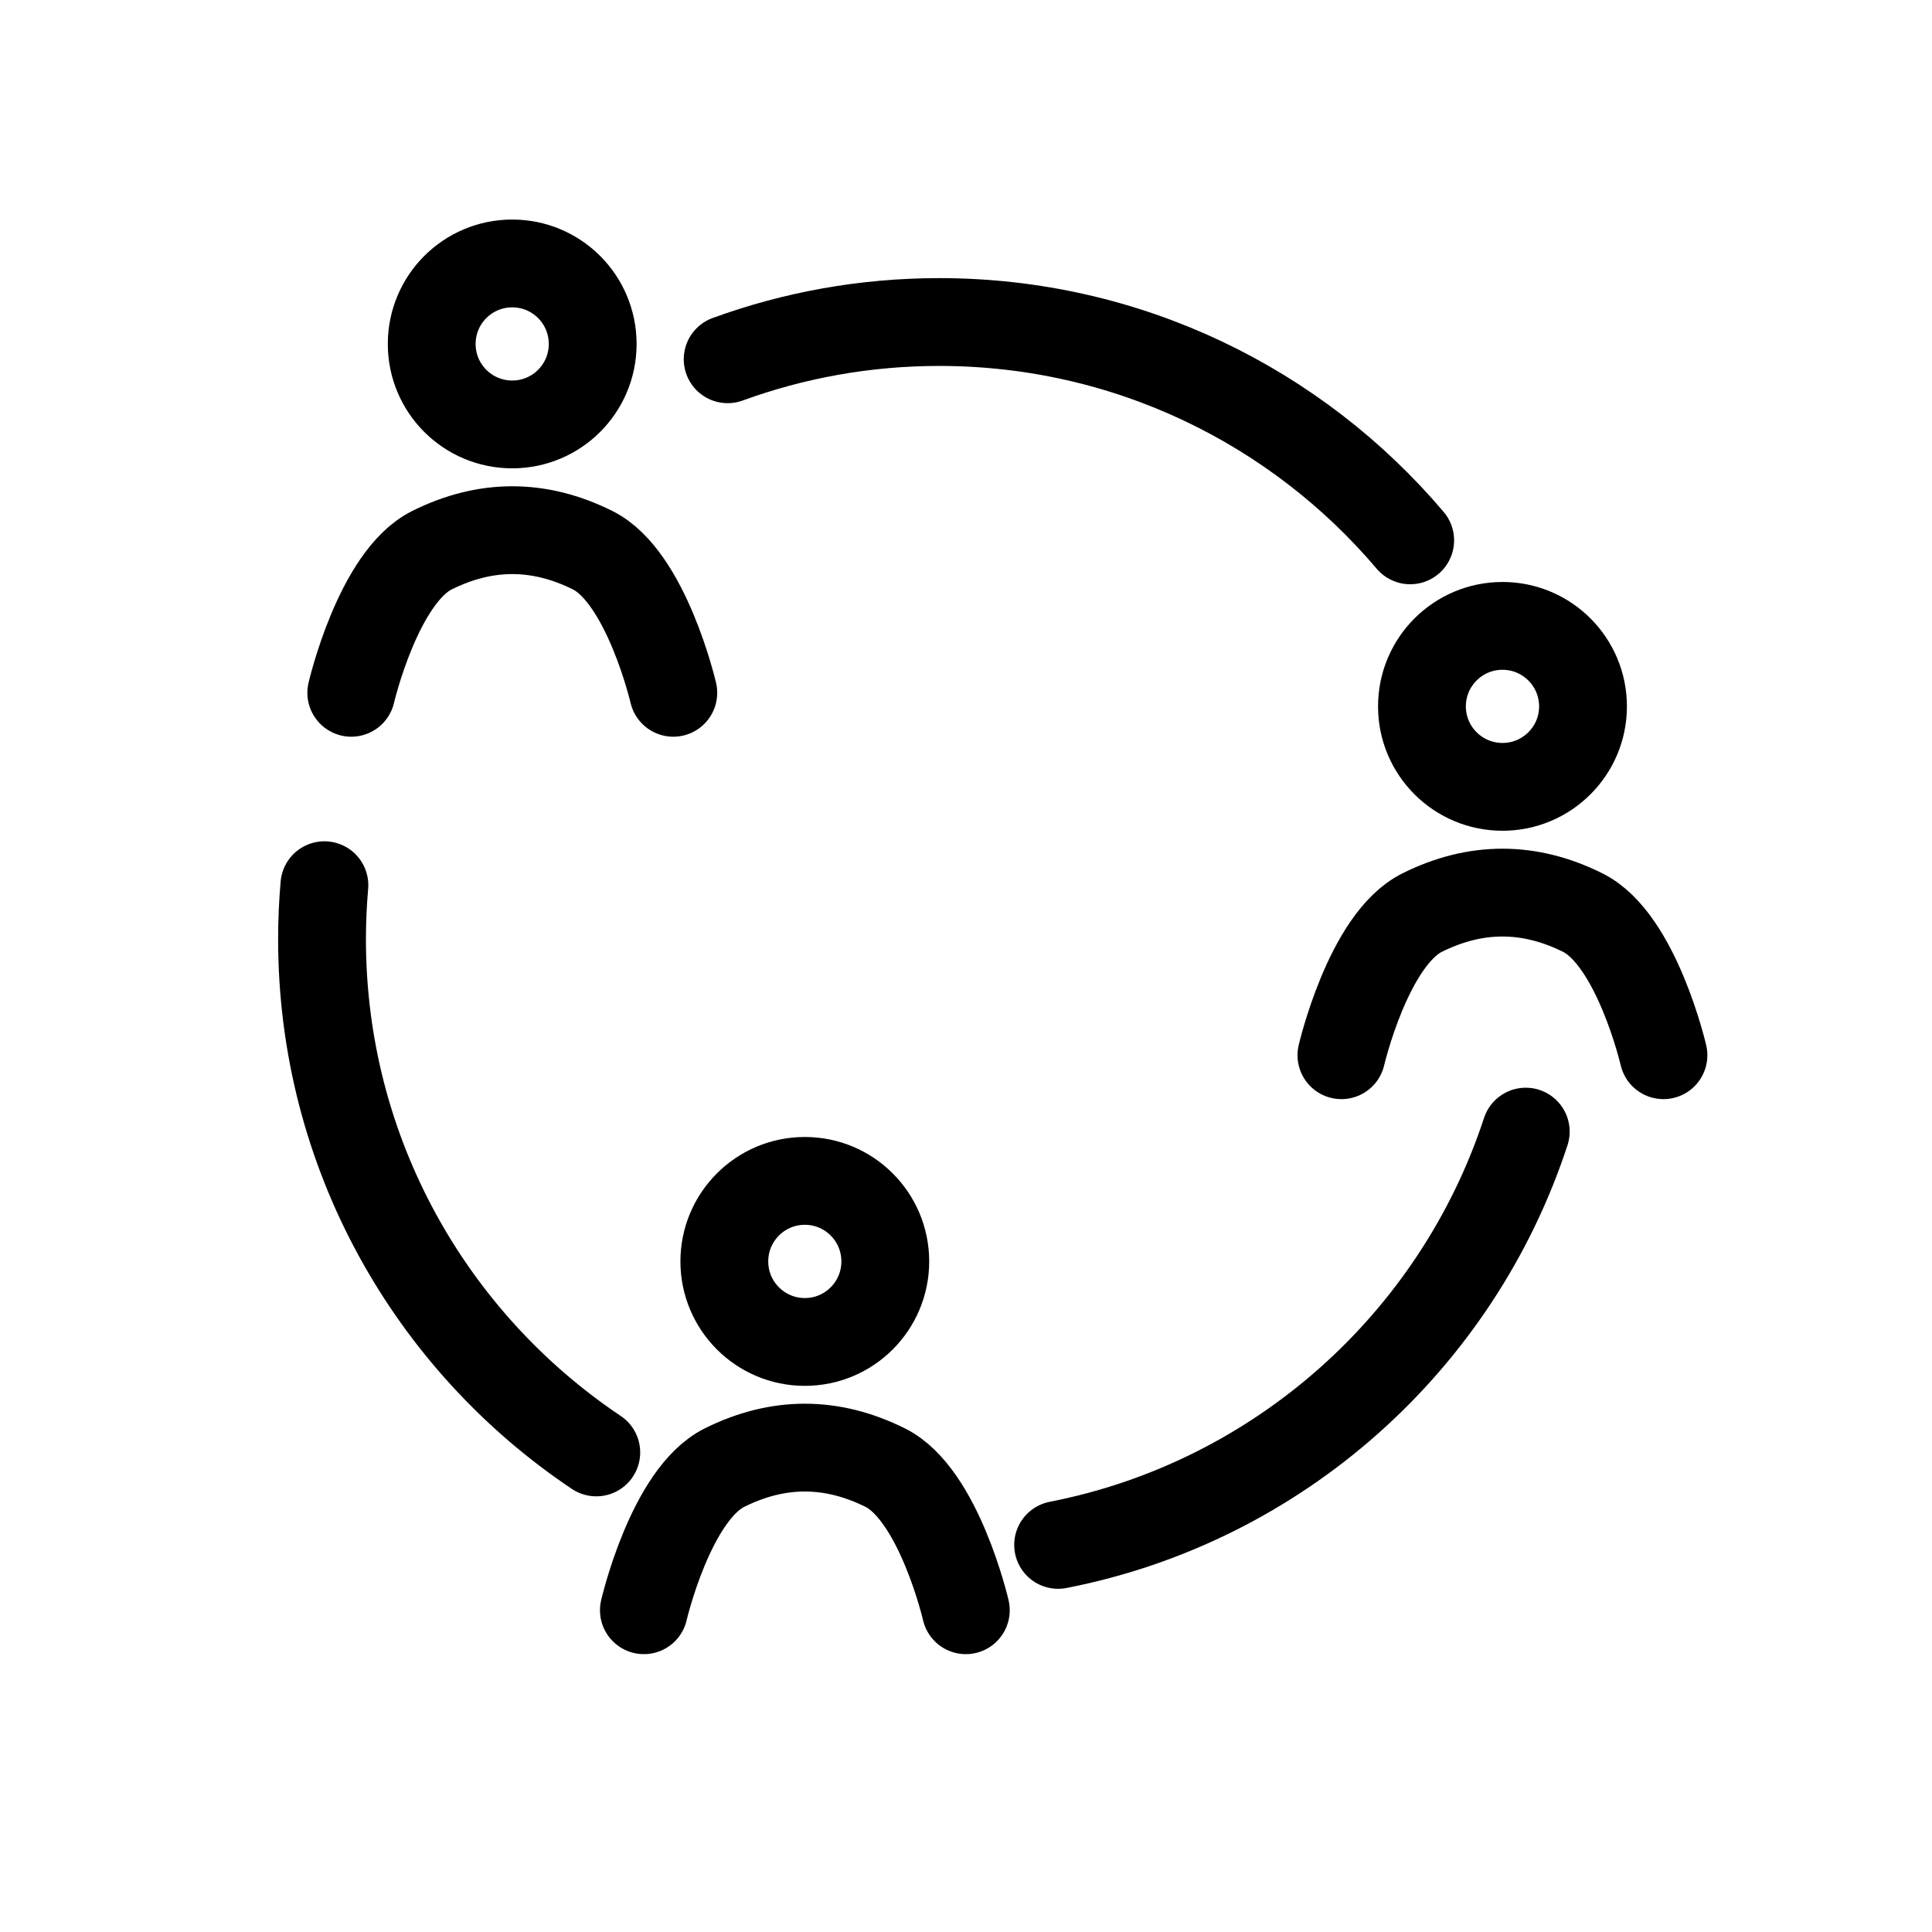
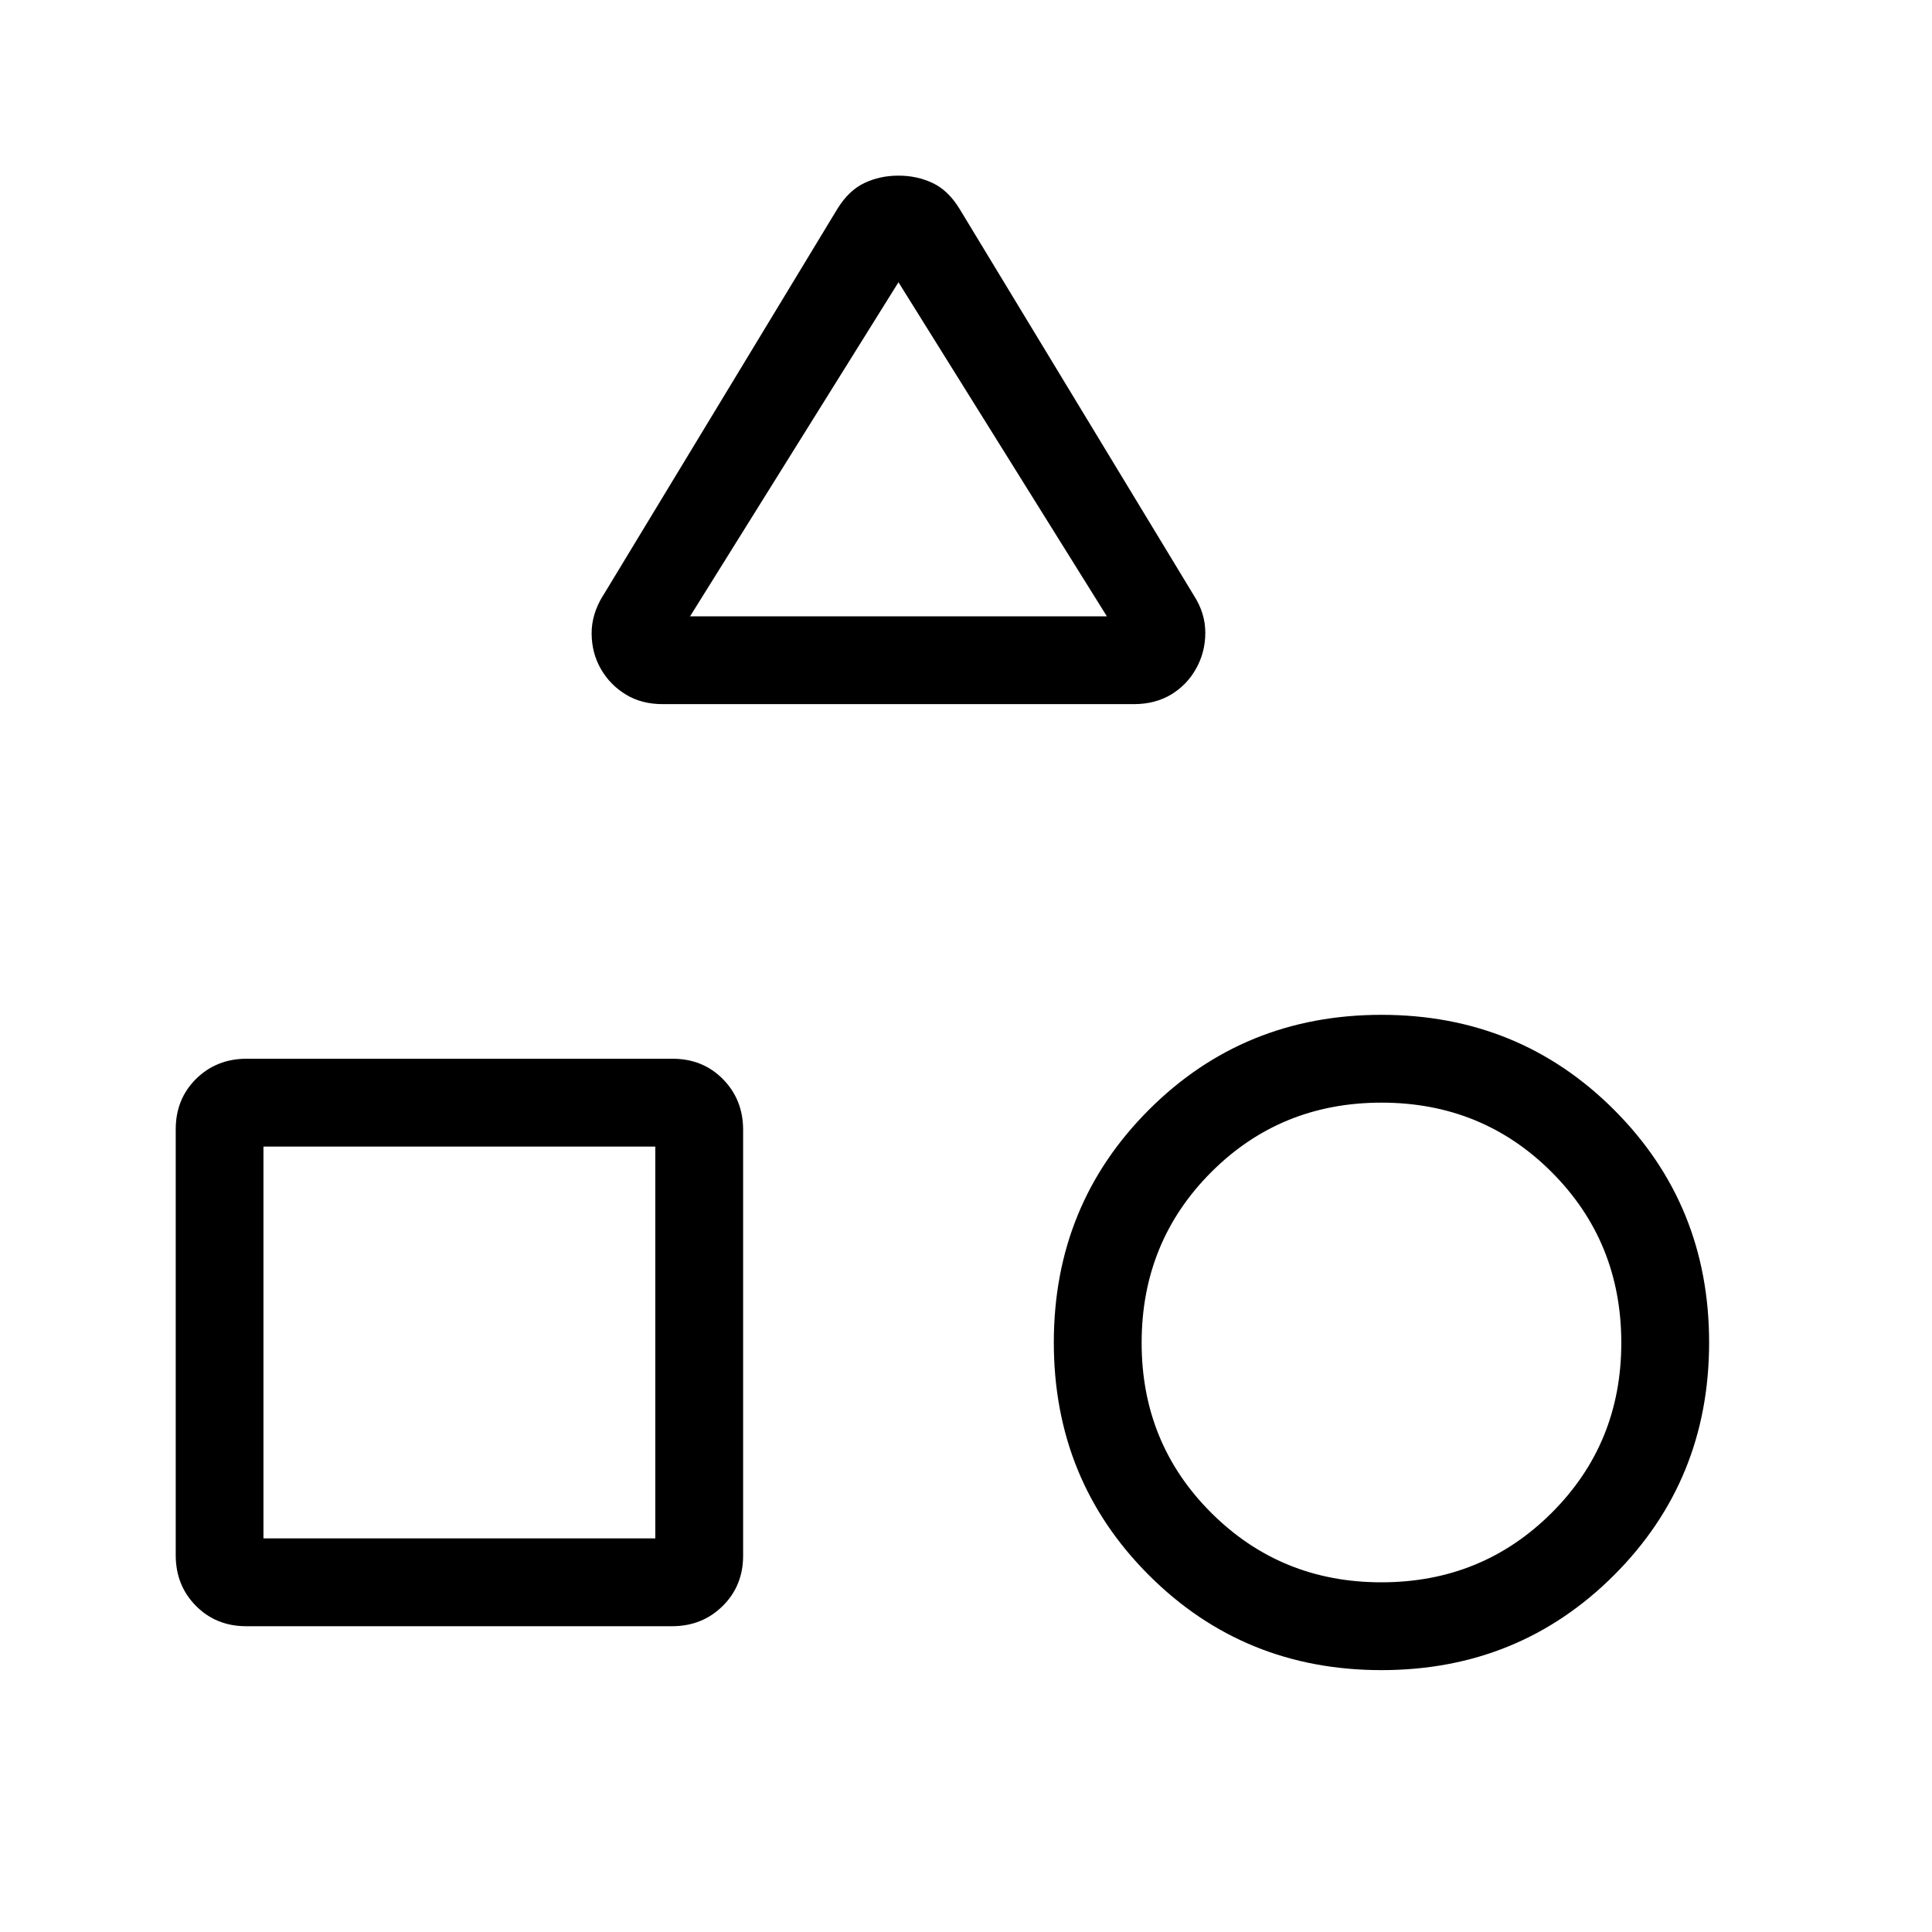
<svg xmlns="http://www.w3.org/2000/svg" width="22" height="22" viewBox="0 0 22 22" fill="none">
-   <path d="M5.833 4.833C6.339 4.833 6.749 4.423 6.749 3.917C6.749 3.41 6.339 3 5.833 3C5.326 3 4.916 3.41 4.916 3.917C4.916 4.423 5.326 4.833 5.833 4.833Z" stroke="black" stroke-miterlimit="10" />
-   <path d="M4 7.889C4 7.889 4.306 6.572 4.917 6.266C5.528 5.961 6.139 5.961 6.75 6.266C7.361 6.572 7.667 7.889 7.667 7.889" stroke="black" stroke-linecap="round" stroke-linejoin="round" />
-   <path d="M17.109 8.96C17.615 8.96 18.026 8.55 18.026 8.044C18.026 7.537 17.615 7.127 17.109 7.127C16.603 7.127 16.192 7.537 16.192 8.044C16.192 8.55 16.603 8.96 17.109 8.96Z" stroke="black" stroke-miterlimit="10" />
-   <path d="M15.275 12.016C15.275 12.016 15.581 10.699 16.192 10.393C16.803 10.088 17.414 10.088 18.025 10.393C18.637 10.699 18.942 12.016 18.942 12.016" stroke="black" stroke-linecap="round" stroke-linejoin="round" />
-   <path d="M9.165 15.281C9.671 15.281 10.081 14.87 10.081 14.364C10.081 13.858 9.671 13.447 9.165 13.447C8.658 13.447 8.248 13.858 8.248 14.364C8.248 14.87 8.658 15.281 9.165 15.281Z" stroke="black" stroke-miterlimit="10" />
-   <path d="M7.332 18.336C7.332 18.336 7.637 17.019 8.248 16.713C8.859 16.408 9.47 16.408 10.082 16.713C10.693 17.019 10.998 18.336 10.998 18.336M16.058 6.153C14.769 4.632 12.844 3.667 10.695 3.667C9.848 3.667 9.037 3.817 8.286 4.091M12.049 17.592C14.559 17.102 16.59 15.277 17.374 12.886M3.694 10.08C3.676 10.284 3.667 10.49 3.667 10.695C3.667 13.131 4.907 15.278 6.79 16.539" stroke="black" stroke-linecap="round" stroke-linejoin="round" />
+   <path d="M6.868 6.781L9.535 2.379C9.622 2.238 9.724 2.14 9.843 2.084C9.961 2.028 10.09 2 10.231 2C10.372 2 10.501 2.028 10.62 2.084C10.739 2.14 10.841 2.238 10.927 2.379L13.595 6.781C13.682 6.916 13.725 7.057 13.725 7.205C13.725 7.353 13.69 7.489 13.62 7.614C13.55 7.739 13.455 7.837 13.335 7.909C13.215 7.981 13.076 8.017 12.918 8.018H7.545C7.386 8.018 7.246 7.982 7.127 7.909C7.008 7.837 6.913 7.74 6.843 7.619C6.773 7.498 6.738 7.363 6.737 7.215C6.736 7.067 6.78 6.922 6.867 6.781M15.731 19.018C14.686 19.018 13.803 18.657 13.082 17.936C12.361 17.215 12 16.332 12 15.287C12 14.242 12.361 13.359 13.082 12.638C13.803 11.917 14.686 11.556 15.731 11.556C16.776 11.556 17.659 11.917 18.38 12.638C19.101 13.359 19.462 14.242 19.462 15.287C19.462 16.332 19.101 17.215 18.38 17.936C17.659 18.657 16.776 19.018 15.731 19.018ZM2.001 17.709V12.859C2.001 12.63 2.078 12.439 2.232 12.286C2.387 12.133 2.579 12.056 2.808 12.056H7.658C7.887 12.056 8.079 12.133 8.232 12.288C8.385 12.443 8.462 12.636 8.462 12.865V17.715C8.462 17.944 8.384 18.135 8.229 18.288C8.074 18.441 7.882 18.518 7.653 18.518H2.803C2.574 18.518 2.383 18.44 2.23 18.285C2.077 18.13 2.001 17.938 2.001 17.709ZM15.73 18.018C16.495 18.018 17.141 17.754 17.67 17.226C18.199 16.698 18.463 16.052 18.462 15.287C18.461 14.522 18.197 13.876 17.67 13.348C17.143 12.82 16.496 12.556 15.731 12.556C14.966 12.556 14.319 12.82 13.792 13.348C13.265 13.876 13.001 14.522 13 15.287C12.999 16.052 13.263 16.698 13.792 17.226C14.321 17.754 14.967 18.018 15.73 18.018ZM3 17.518H7.462V13.056H3V17.518ZM7.858 7.018H12.604L10.231 3.214L7.858 7.018Z" fill="black" />
</svg>
